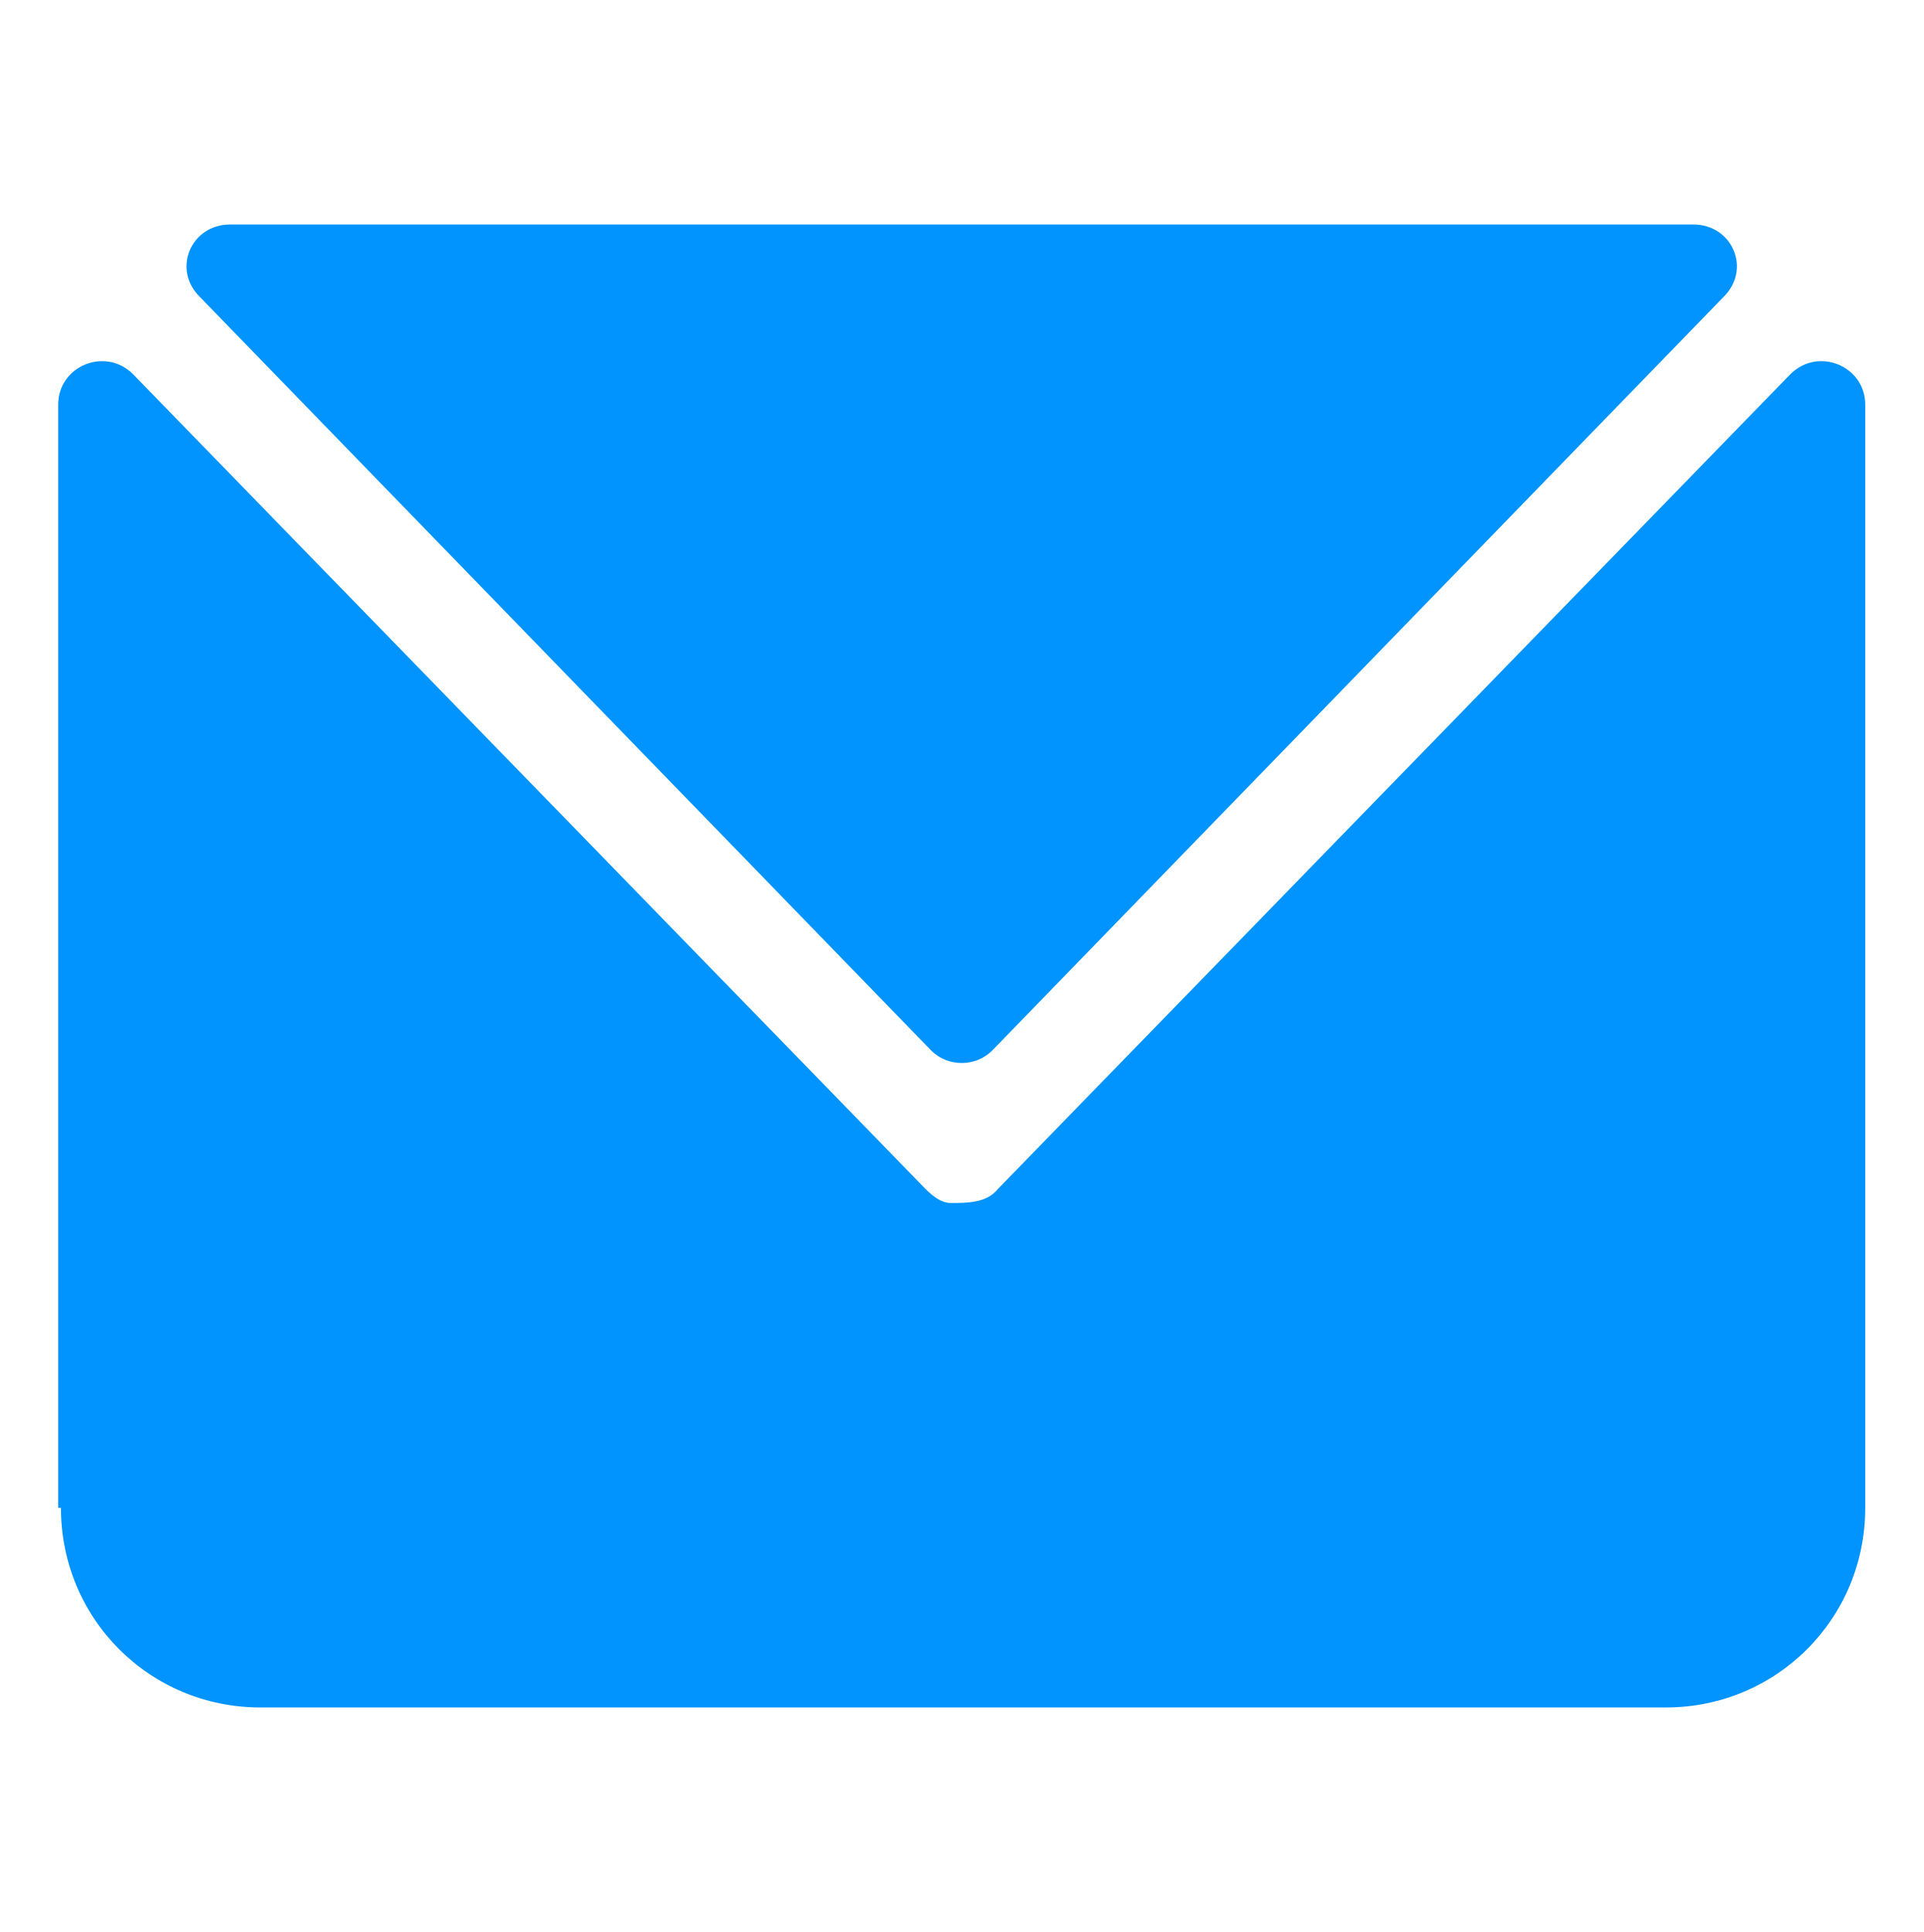
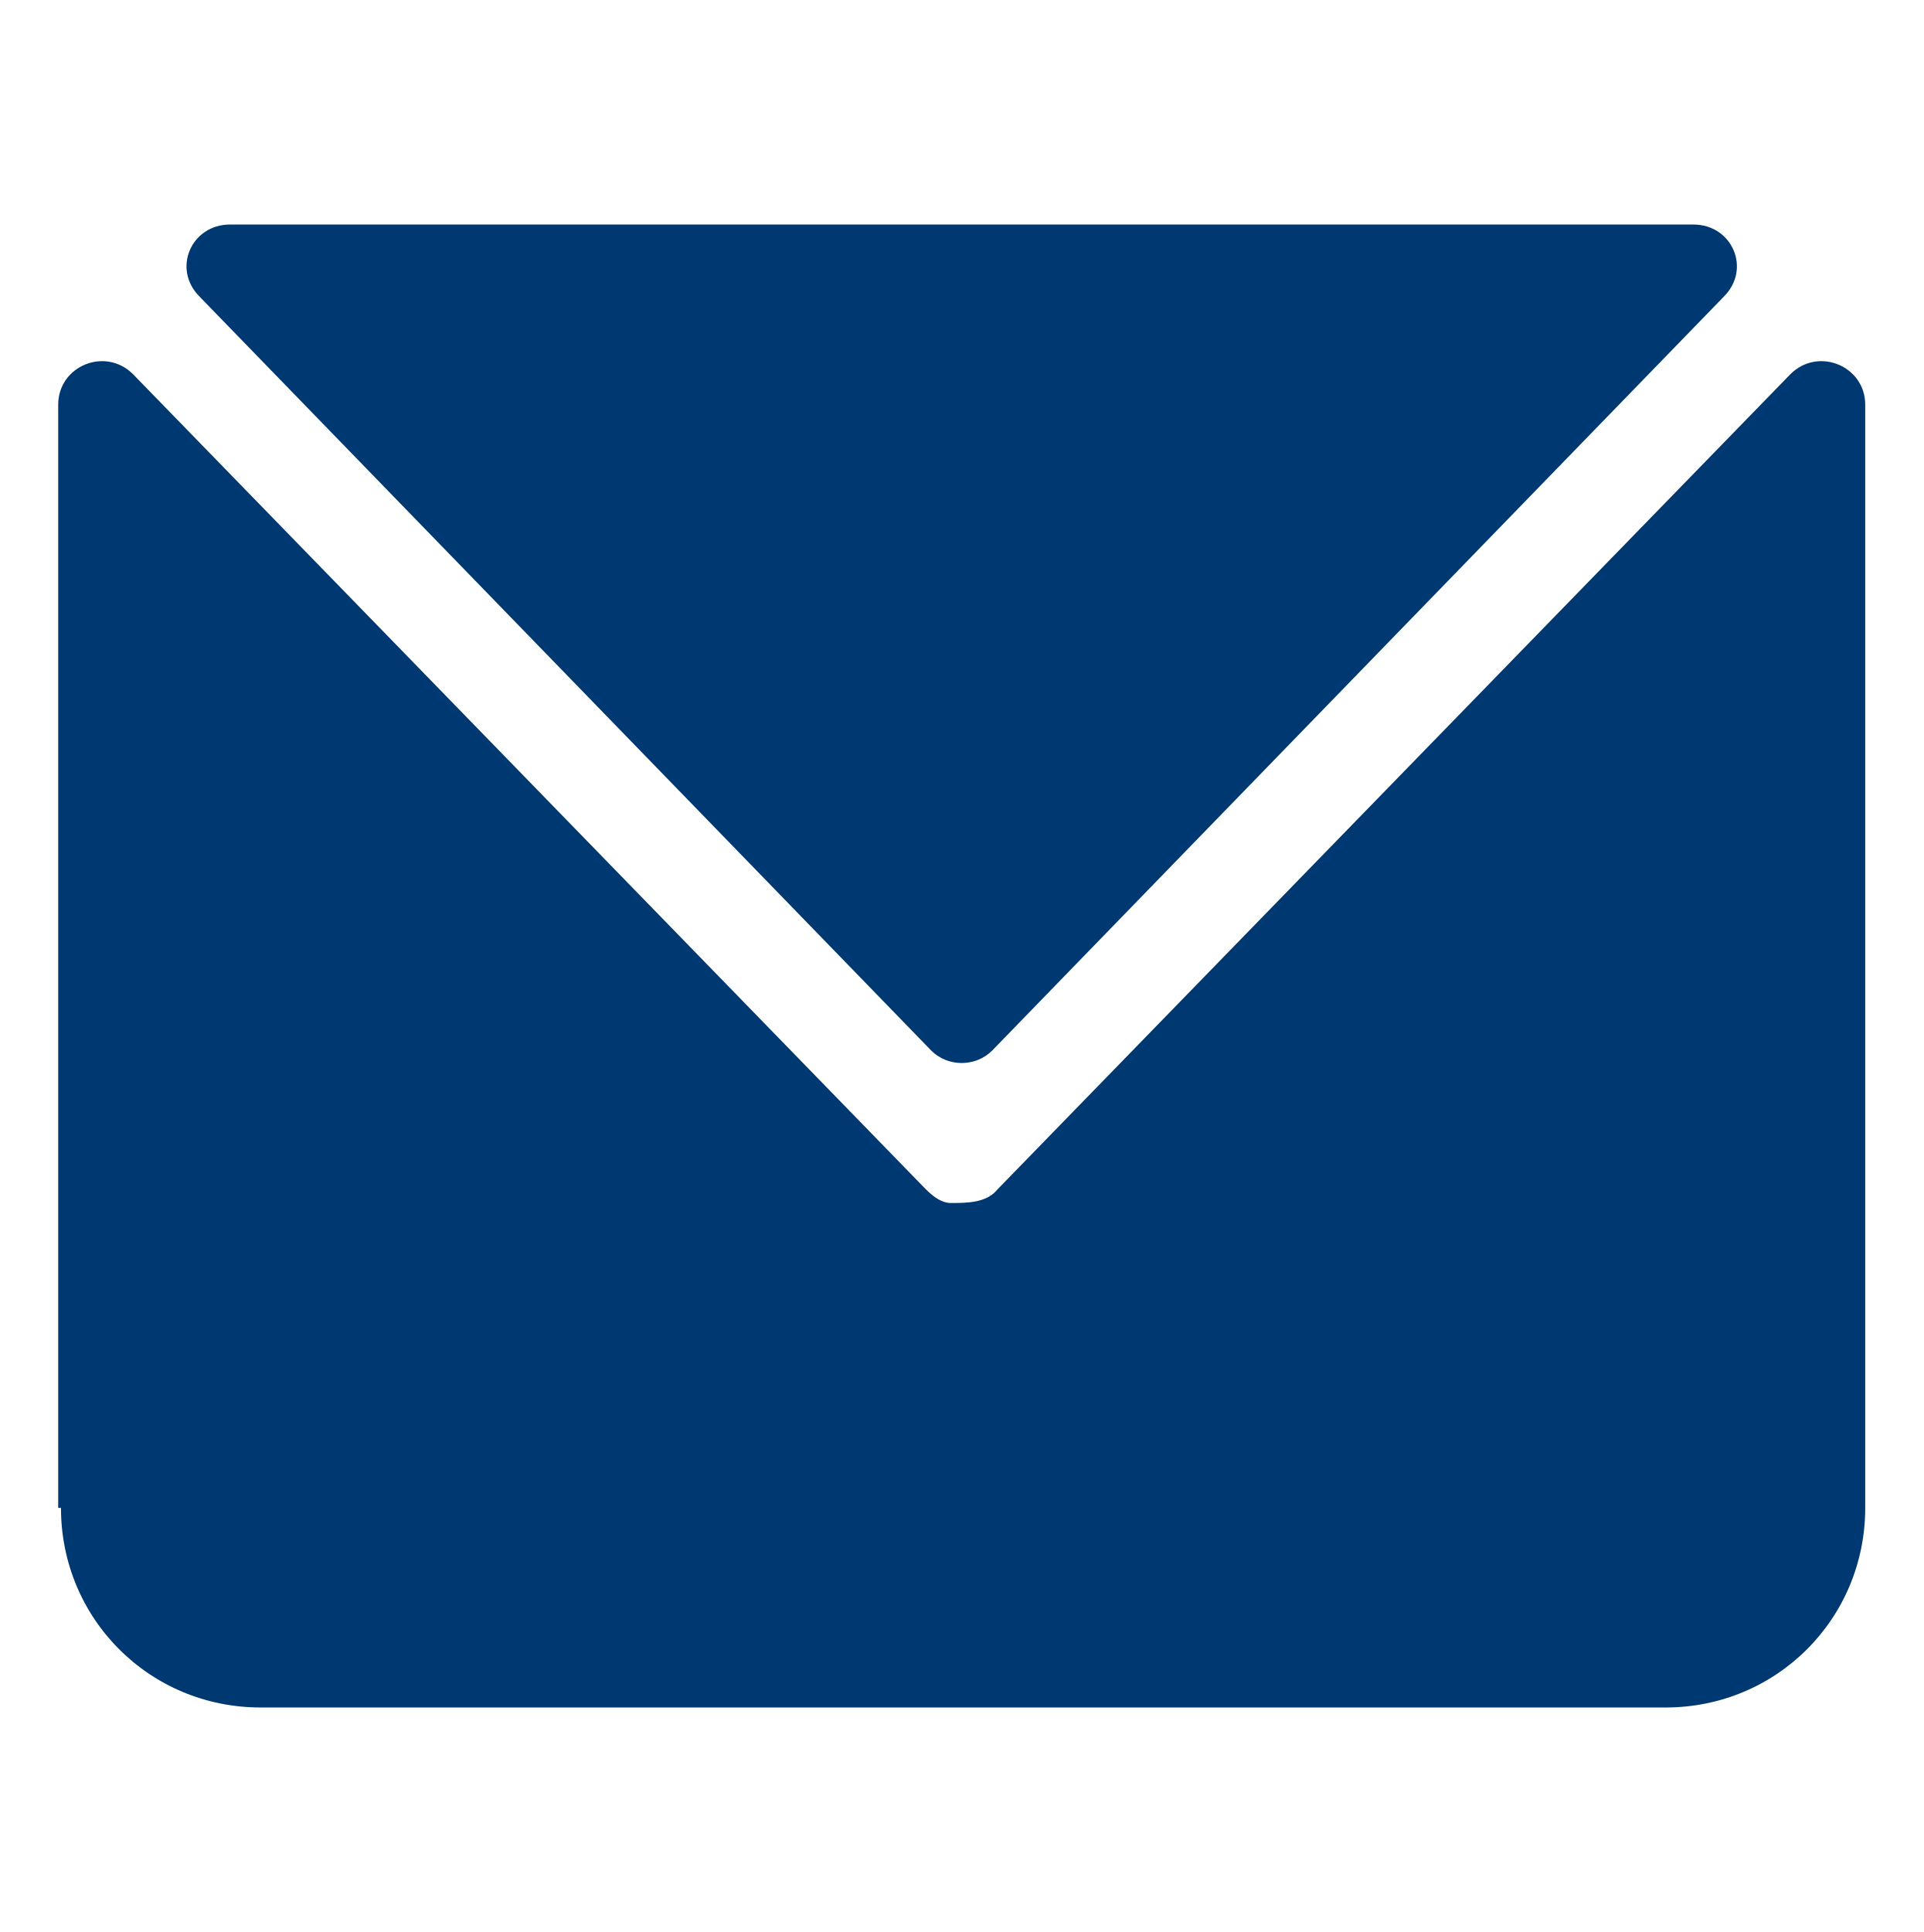
<svg xmlns="http://www.w3.org/2000/svg" id="Capa_1" version="1.1" viewBox="0 0 69.4 69.7">
  <defs>
    <style>
      .st0 {
-         fill: #0194fe;
+         fill: #003871;
      }
    </style>
  </defs>
  <path class="st0" d="M62.2,10.7l-26.4,27.2c-.6.6-1.6.6-2.2,0L7.2,10.7c-1-1-.3-2.6,1.1-2.6h52.8c1.4,0,2.1,1.6,1.1,2.6ZM2.1,54.4V14.6c0-1.4,1.7-2.1,2.7-1.1l28.6,29.4c.3.3.6.5.9.5.6,0,1.3,0,1.7-.5l28.6-29.4c1-1,2.7-.3,2.7,1.1v39.8c0,4-3.2,7.2-7.2,7.2H9.4c-4,0-7.2-3.2-7.2-7.2h0Z" />
</svg>
